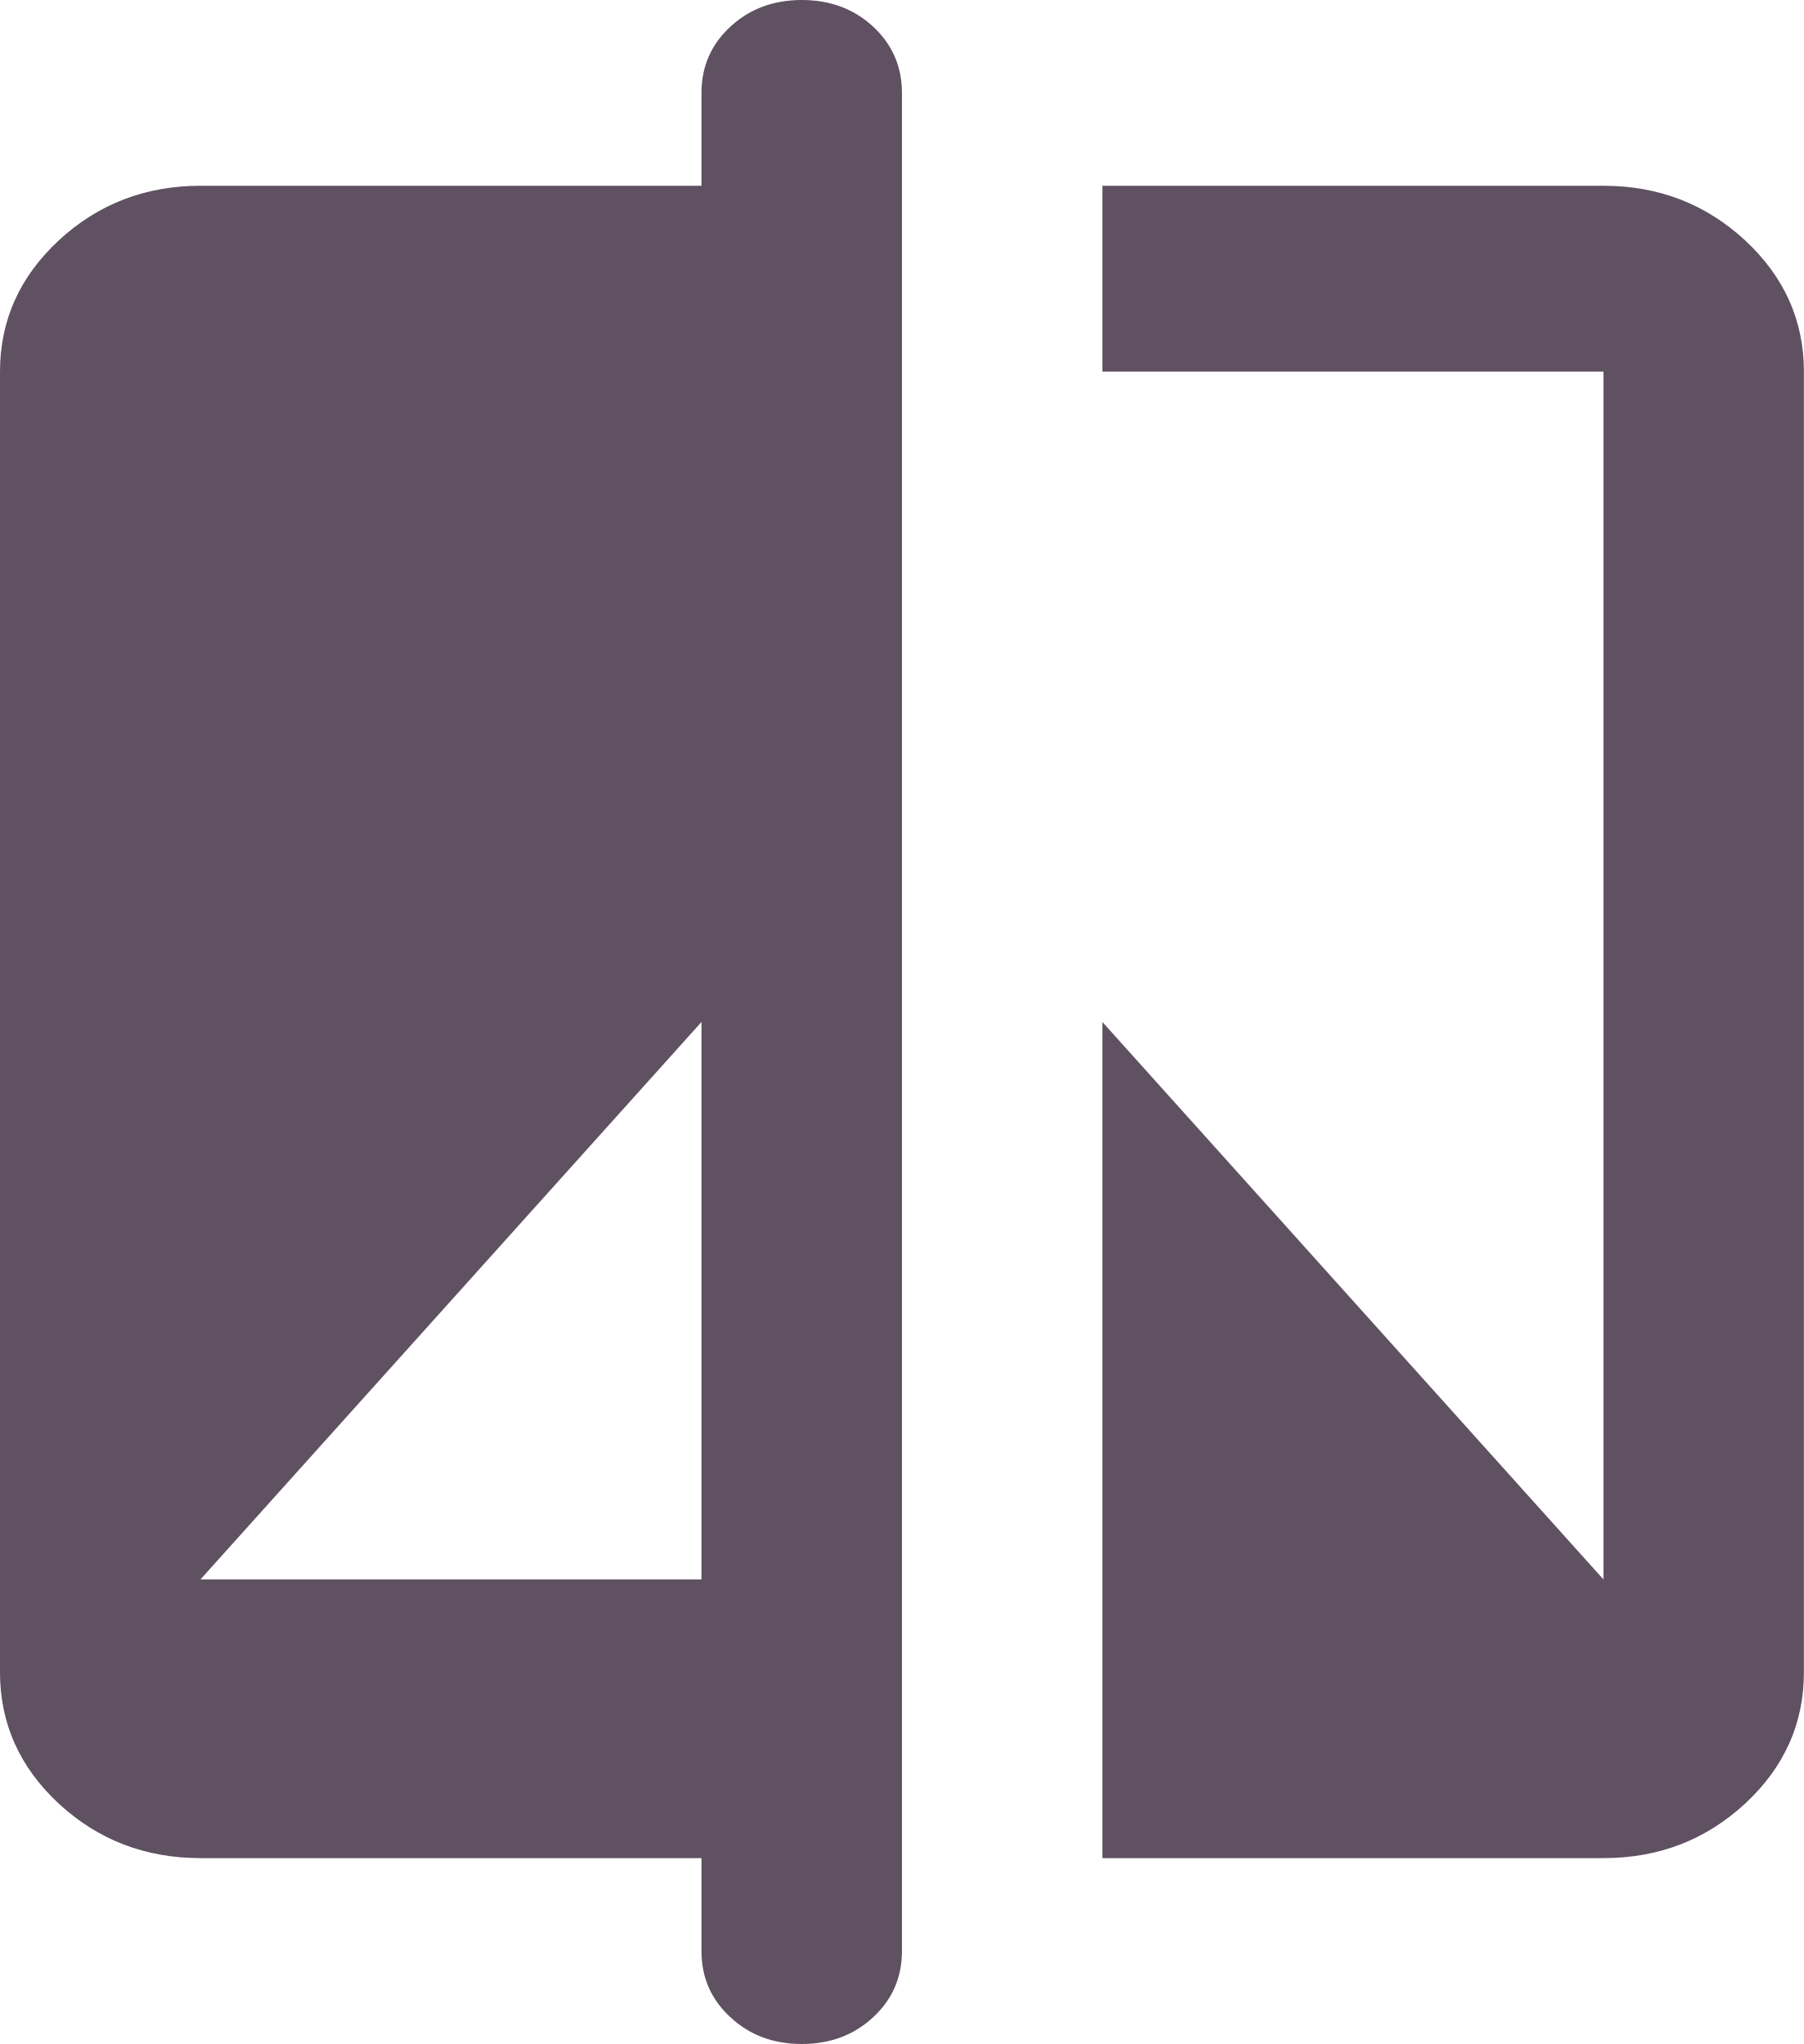
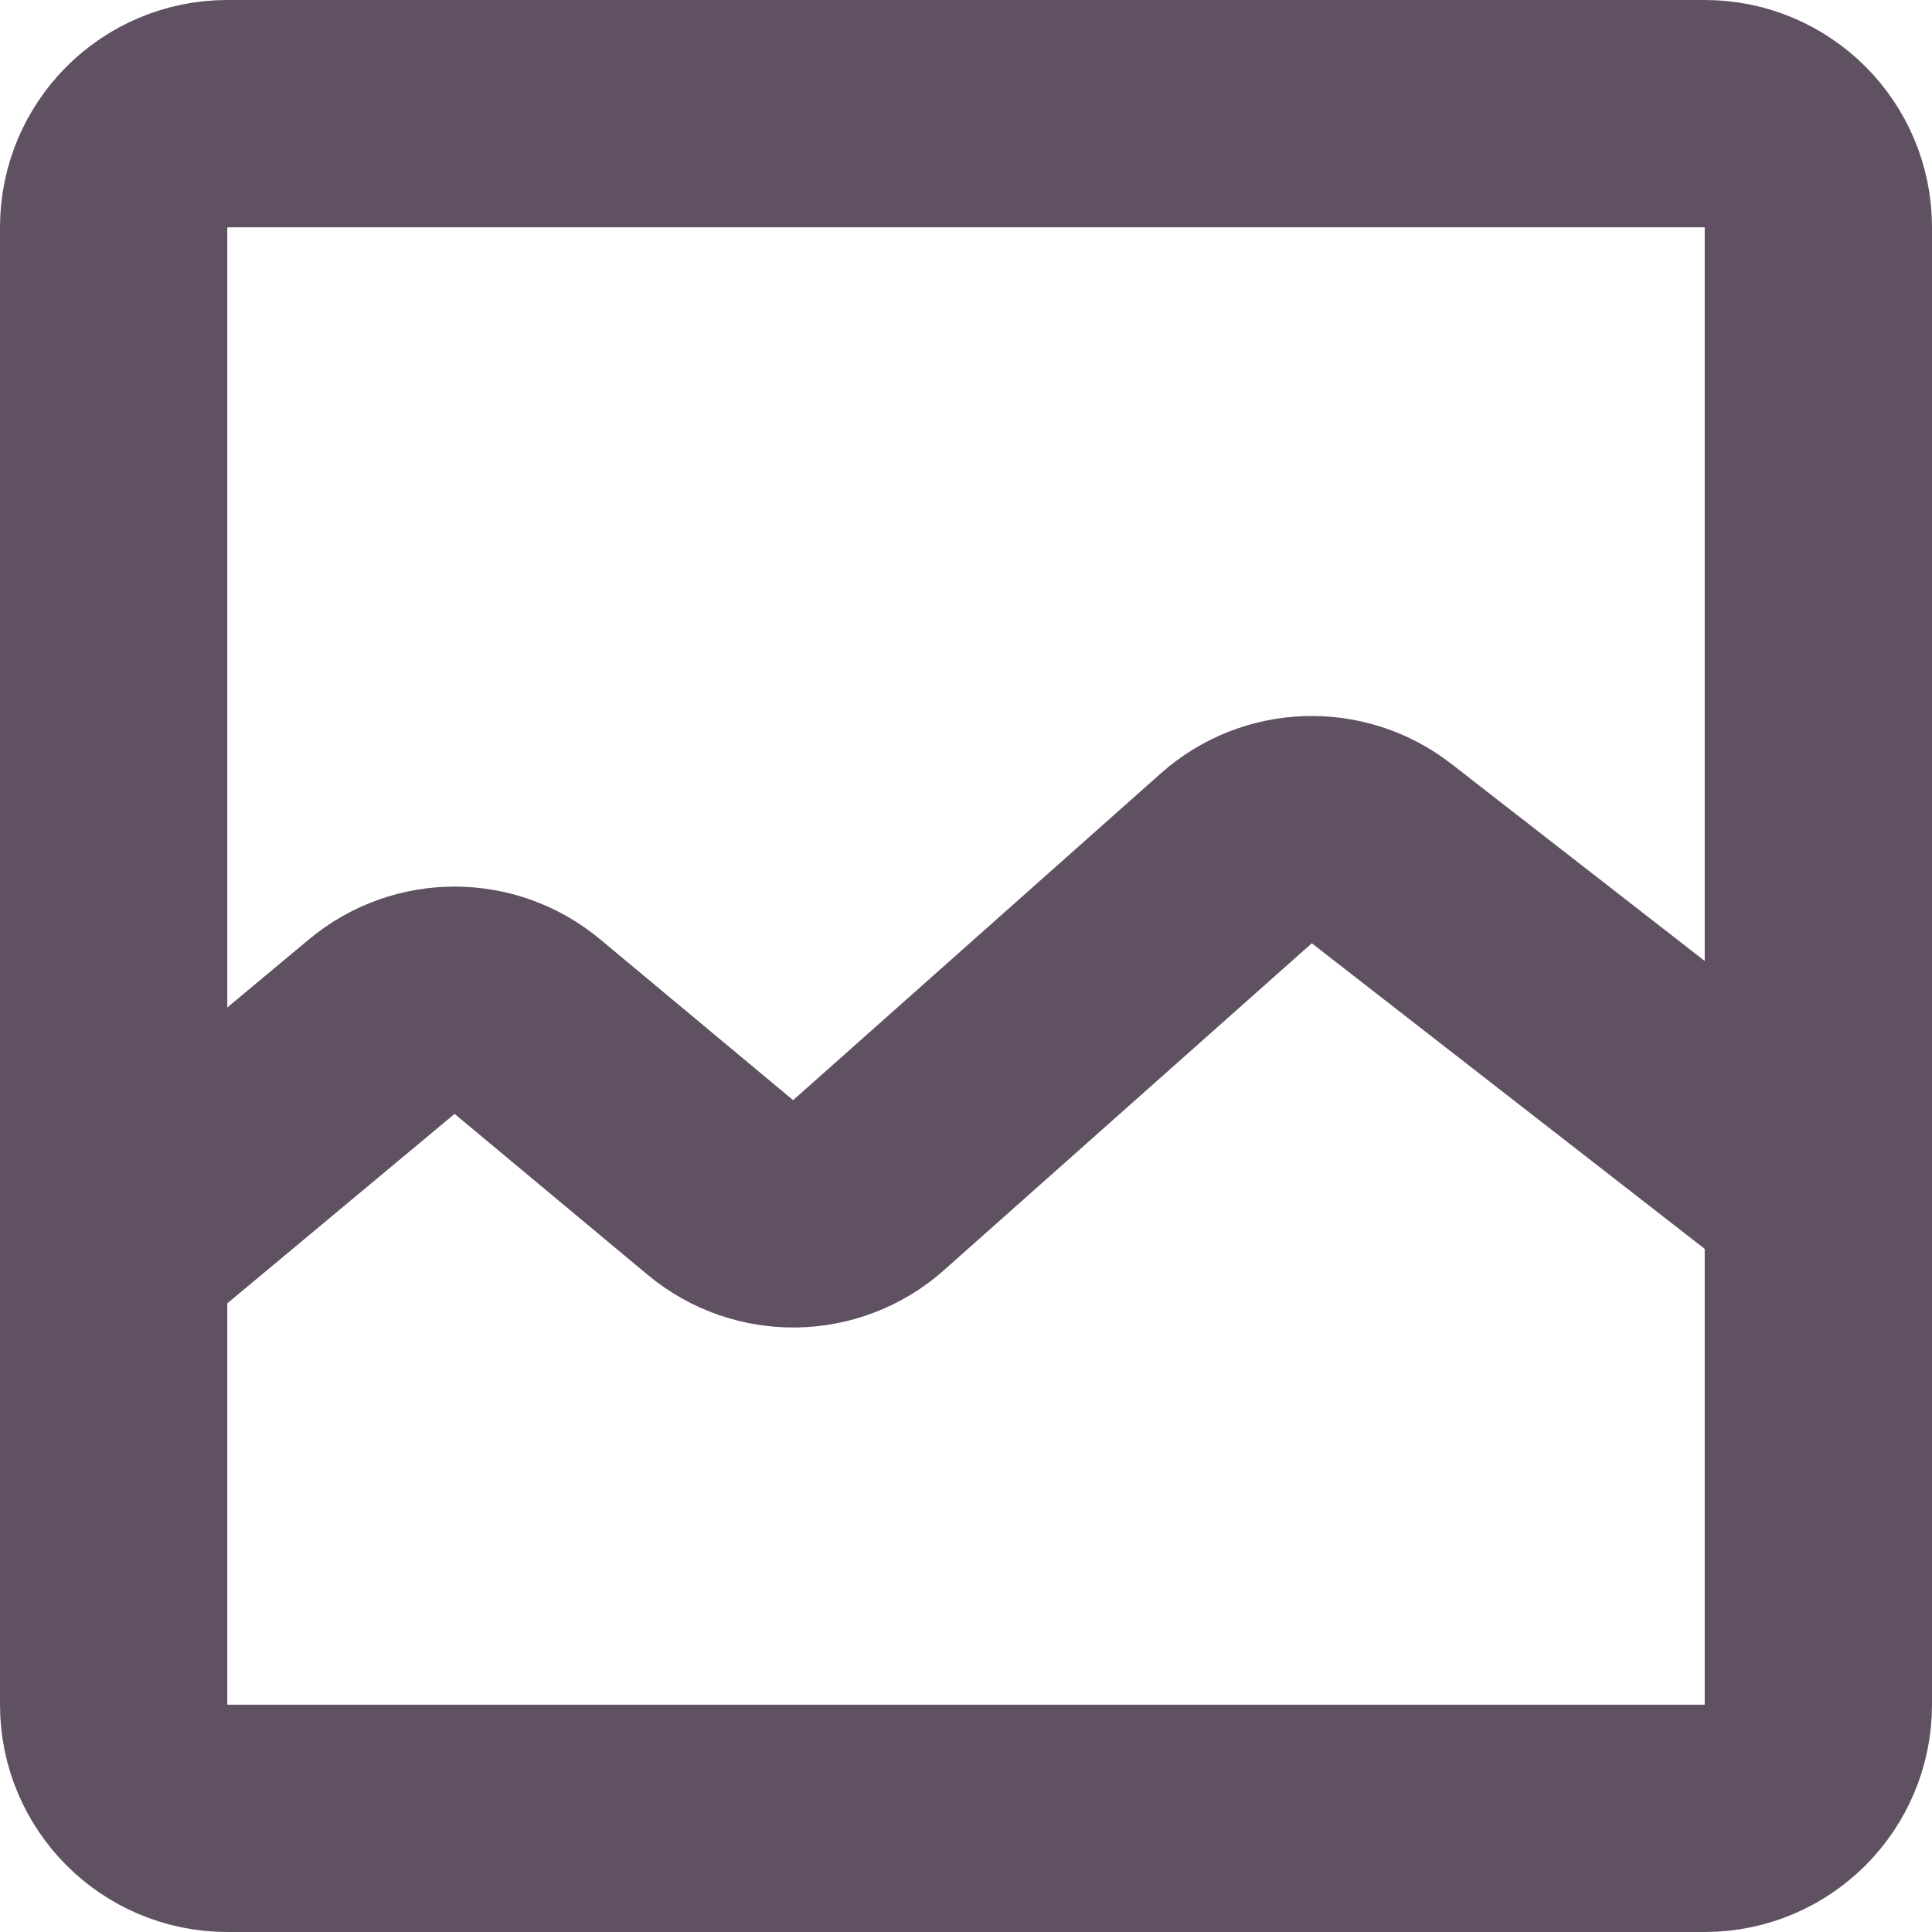
- <svg xmlns="http://www.w3.org/2000/svg" width="15" height="17" viewBox="0 0 15 17" fill="none">
-   <path d="M6.667 17C6.431 17 6.233 16.926 6.073 16.777C5.913 16.63 5.833 16.446 5.833 16.227V15.454H1.667C1.208 15.454 0.816 15.303 0.489 15.001C0.163 14.698 0 14.334 0 13.909V3.091C0 2.666 0.163 2.302 0.489 1.999C0.816 1.697 1.208 1.545 1.667 1.545H5.833V0.773C5.833 0.554 5.913 0.37 6.073 0.222C6.233 0.074 6.431 0 6.667 0C6.903 0 7.101 0.074 7.261 0.222C7.42 0.37 7.5 0.554 7.5 0.773V16.227C7.5 16.446 7.42 16.63 7.261 16.777C7.101 16.926 6.903 17 6.667 17ZM1.667 13.136H5.833V8.5L1.667 13.136ZM9.167 15.454V8.5L13.333 13.136V3.091H9.167V1.545H13.333C13.792 1.545 14.184 1.697 14.511 1.999C14.837 2.302 15 2.666 15 3.091V13.909C15 14.334 14.837 14.698 14.511 15.001C14.184 15.303 13.792 15.454 13.333 15.454H9.167Z" fill="#5F5162" />
+ <svg xmlns="http://www.w3.org/2000/svg" width="17" height="17" viewBox="0 0 17 17" fill="none">
+   <rect x="1" y="1" width="15" height="15" rx="1" stroke="#5F5162" stroke-width="2" />
+   <path d="M16 10.5L12.157 7.511C11.776 7.215 11.239 7.232 10.878 7.553L7.643 10.428C7.274 10.757 6.719 10.766 6.339 10.449L4.64 9.033C4.269 8.724 3.731 8.724 3.36 9.033L1 11" stroke="#5F5162" stroke-width="2" />
</svg>
